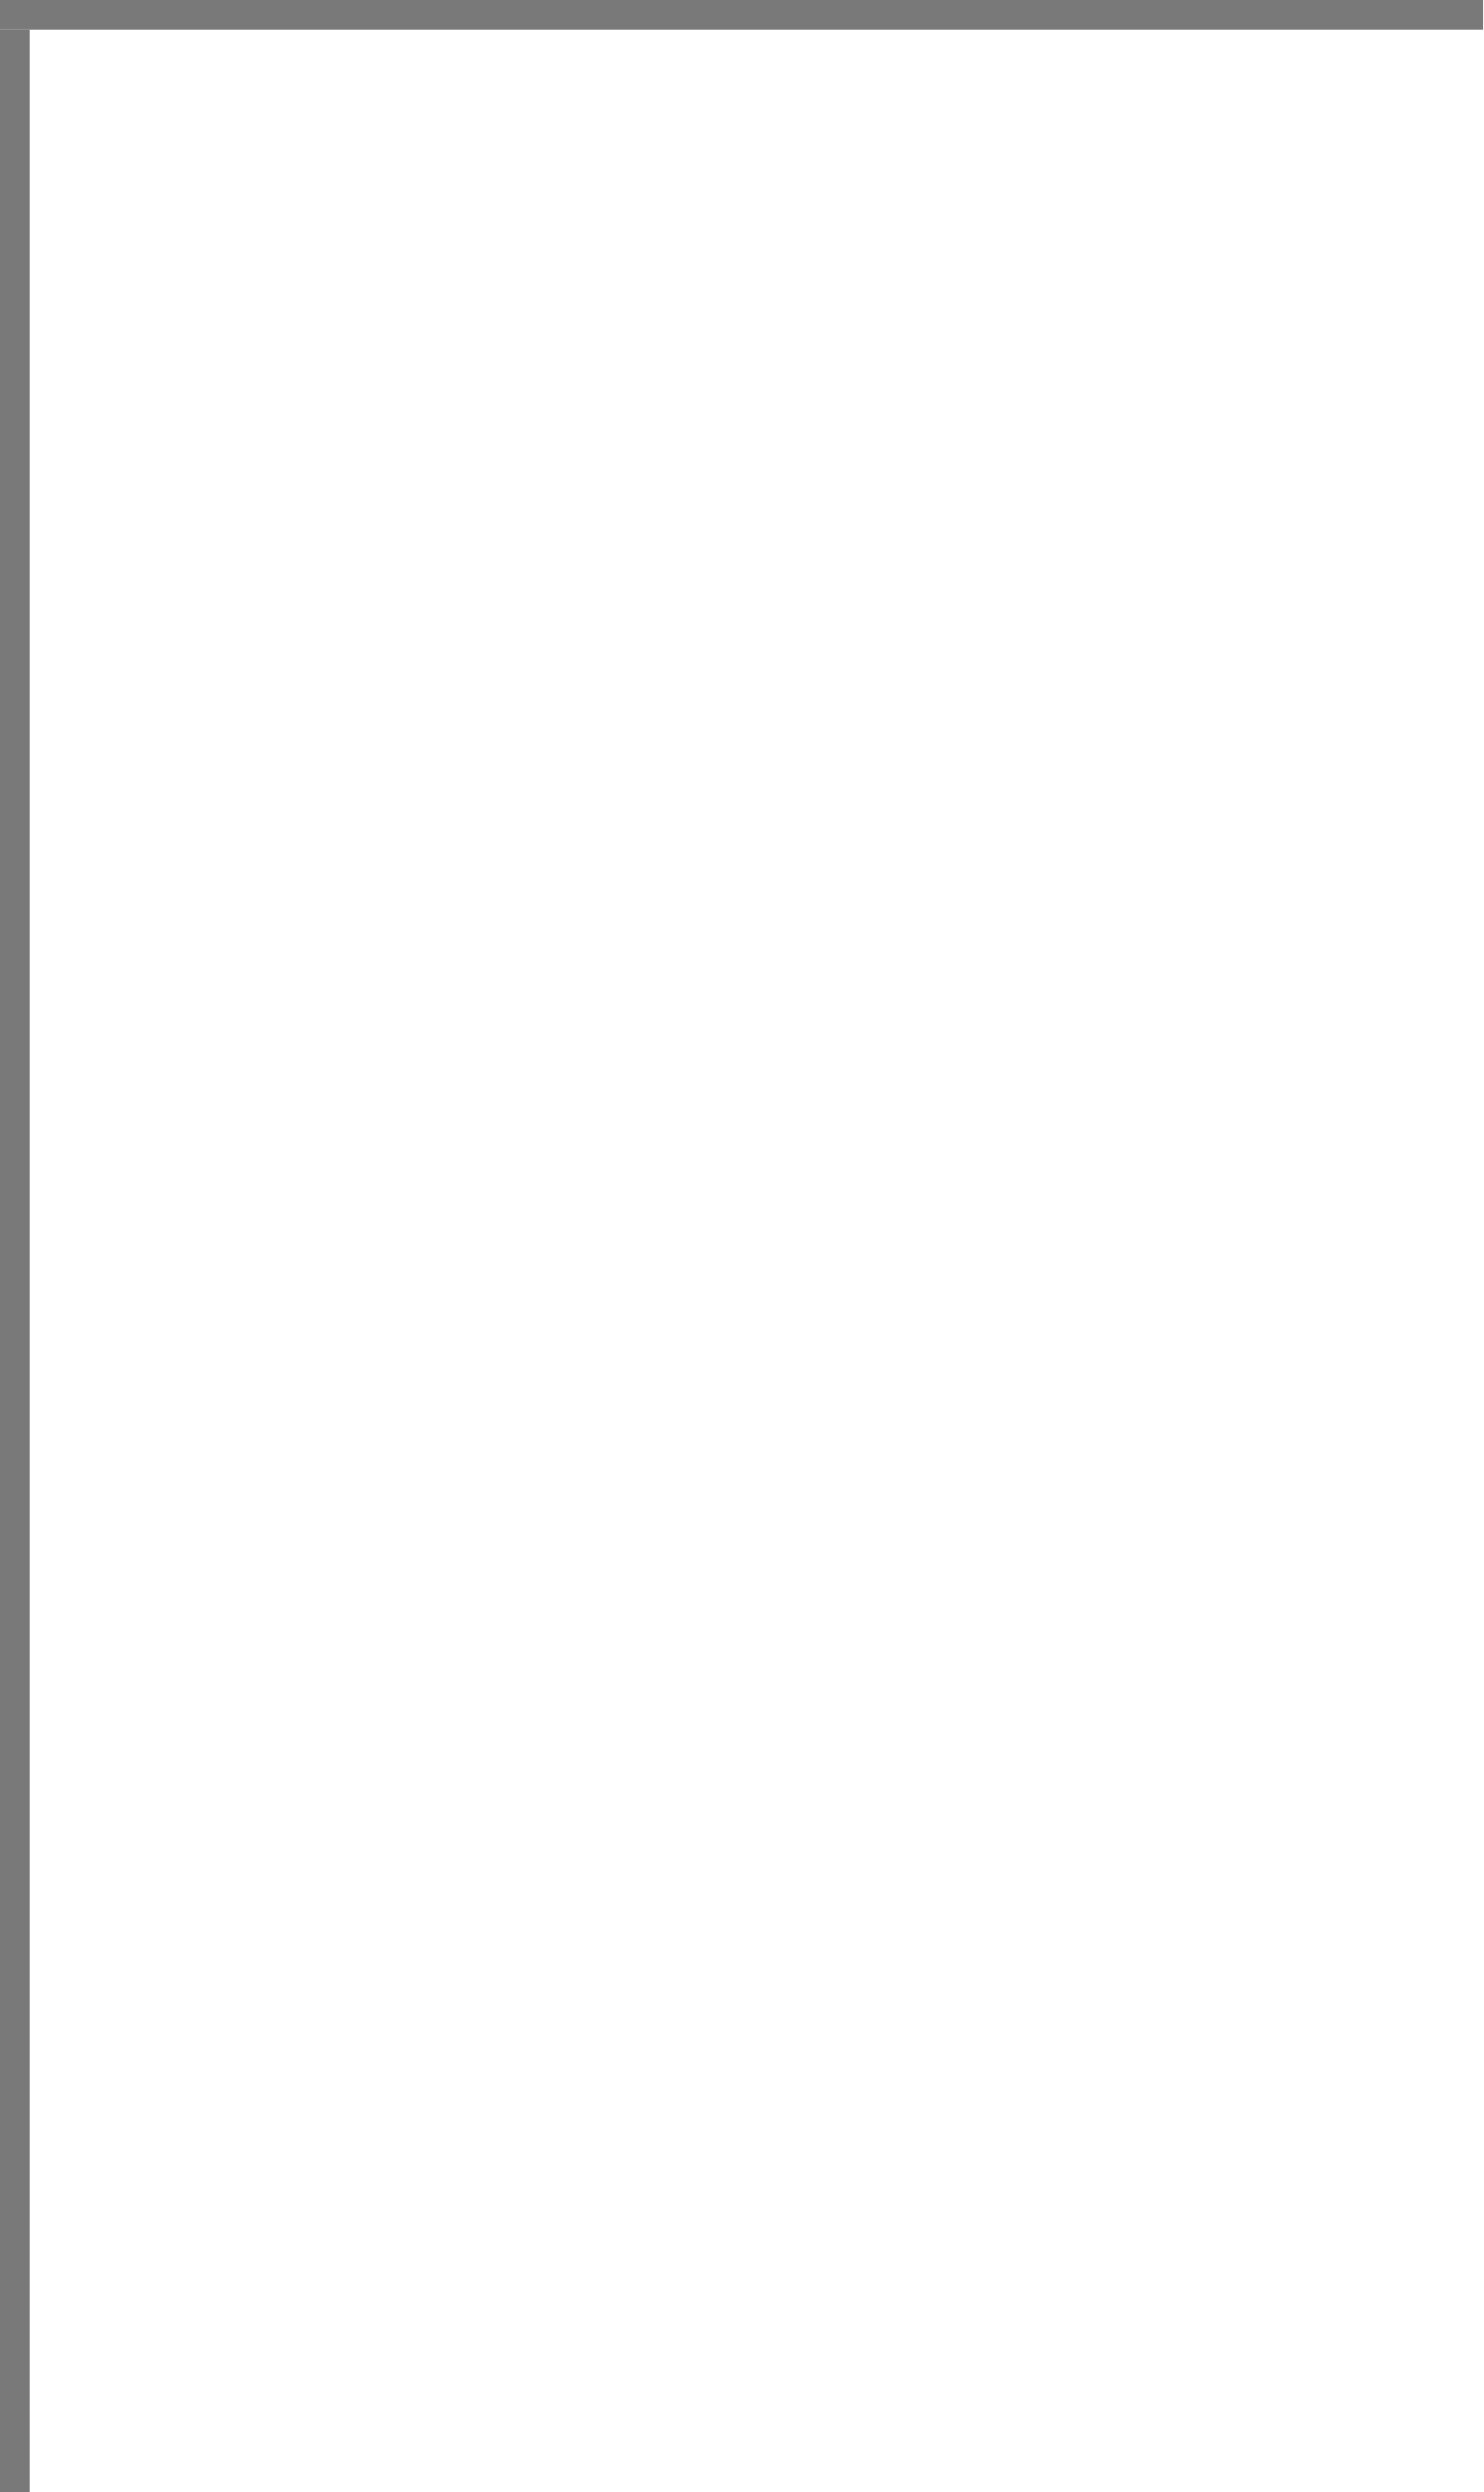
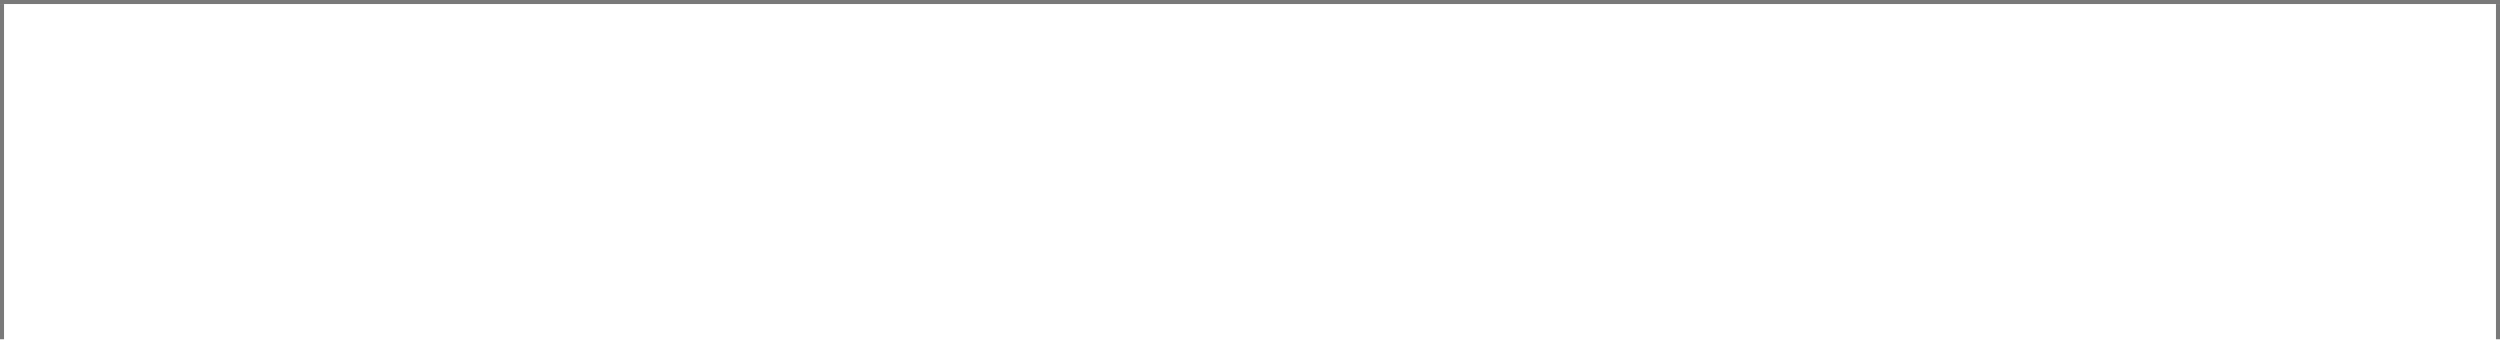
- <svg xmlns="http://www.w3.org/2000/svg" version="1.1" width="50px" height="84px" viewBox="0 456 50 84">
-   <path d="M 1 1  L 50 1  L 50 84  L 1 84  L 1 1  Z " fill-rule="nonzero" fill="rgba(255, 255, 255, 1)" stroke="none" transform="matrix(1 0 0 1 0 456 )" class="fill" />
-   <path d="M 0.5 1  L 0.5 84  " stroke-width="1" stroke-dasharray="0" stroke="rgba(121, 121, 121, 1)" fill="none" transform="matrix(1 0 0 1 0 456 )" class="stroke" />
-   <path d="M 0 0.5  L 50 0.5  " stroke-width="1" stroke-dasharray="0" stroke="rgba(121, 121, 121, 1)" fill="none" transform="matrix(1 0 0 1 0 456 )" class="stroke" />
+ <svg xmlns="http://www.w3.org/2000/svg" version="1.1" width="619px" height="84px" viewBox="541 456 619 84">
+   <path d="M 1 1  L 618 1  L 618 84  L 1 84  L 1 1  Z " fill-rule="nonzero" fill="rgba(255, 255, 255, 1)" stroke="none" transform="matrix(1 0 0 1 541 456 )" class="fill" />
+   <path d="M 0.5 1  L 0.5 84  " stroke-width="1" stroke-dasharray="0" stroke="rgba(121, 121, 121, 1)" fill="none" transform="matrix(1 0 0 1 541 456 )" class="stroke" />
+   <path d="M 0 0.5  L 619 0.5  " stroke-width="1" stroke-dasharray="0" stroke="rgba(121, 121, 121, 1)" fill="none" transform="matrix(1 0 0 1 541 456 )" class="stroke" />
+   <path d="M 618.5 1  L 618.5 84  " stroke-width="1" stroke-dasharray="0" stroke="rgba(121, 121, 121, 1)" fill="none" transform="matrix(1 0 0 1 541 456 )" class="stroke" />
</svg>
